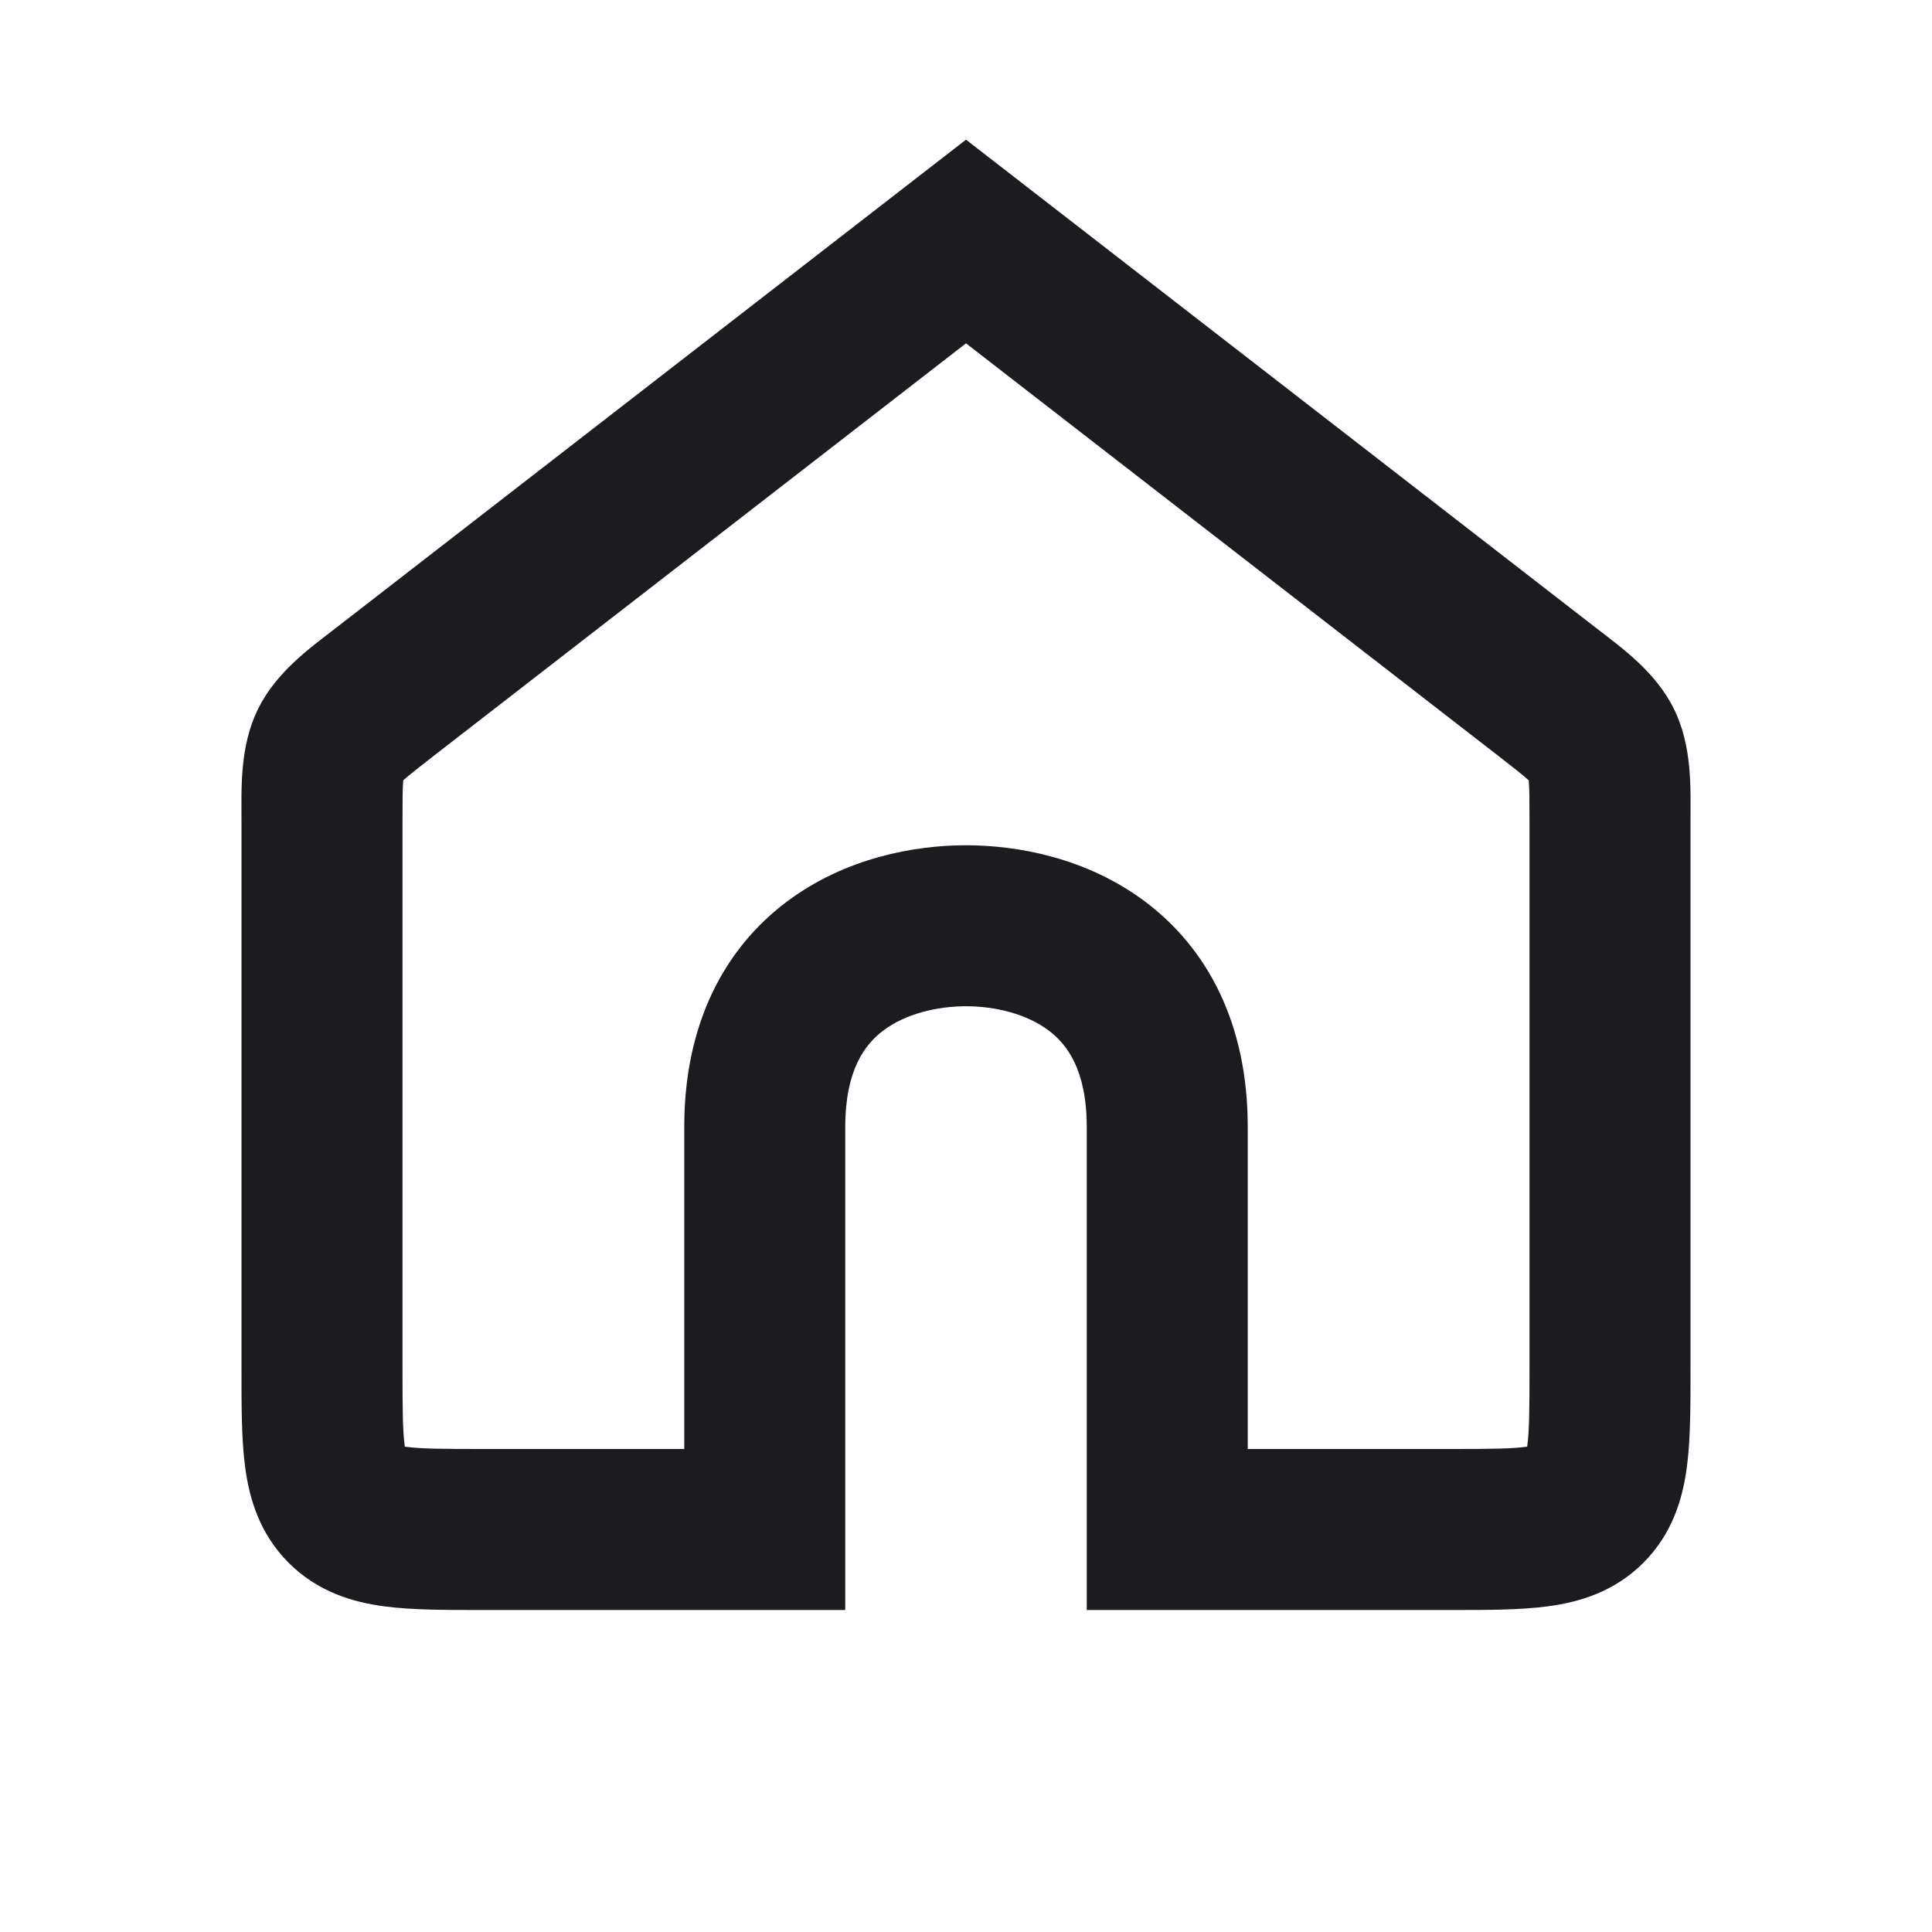
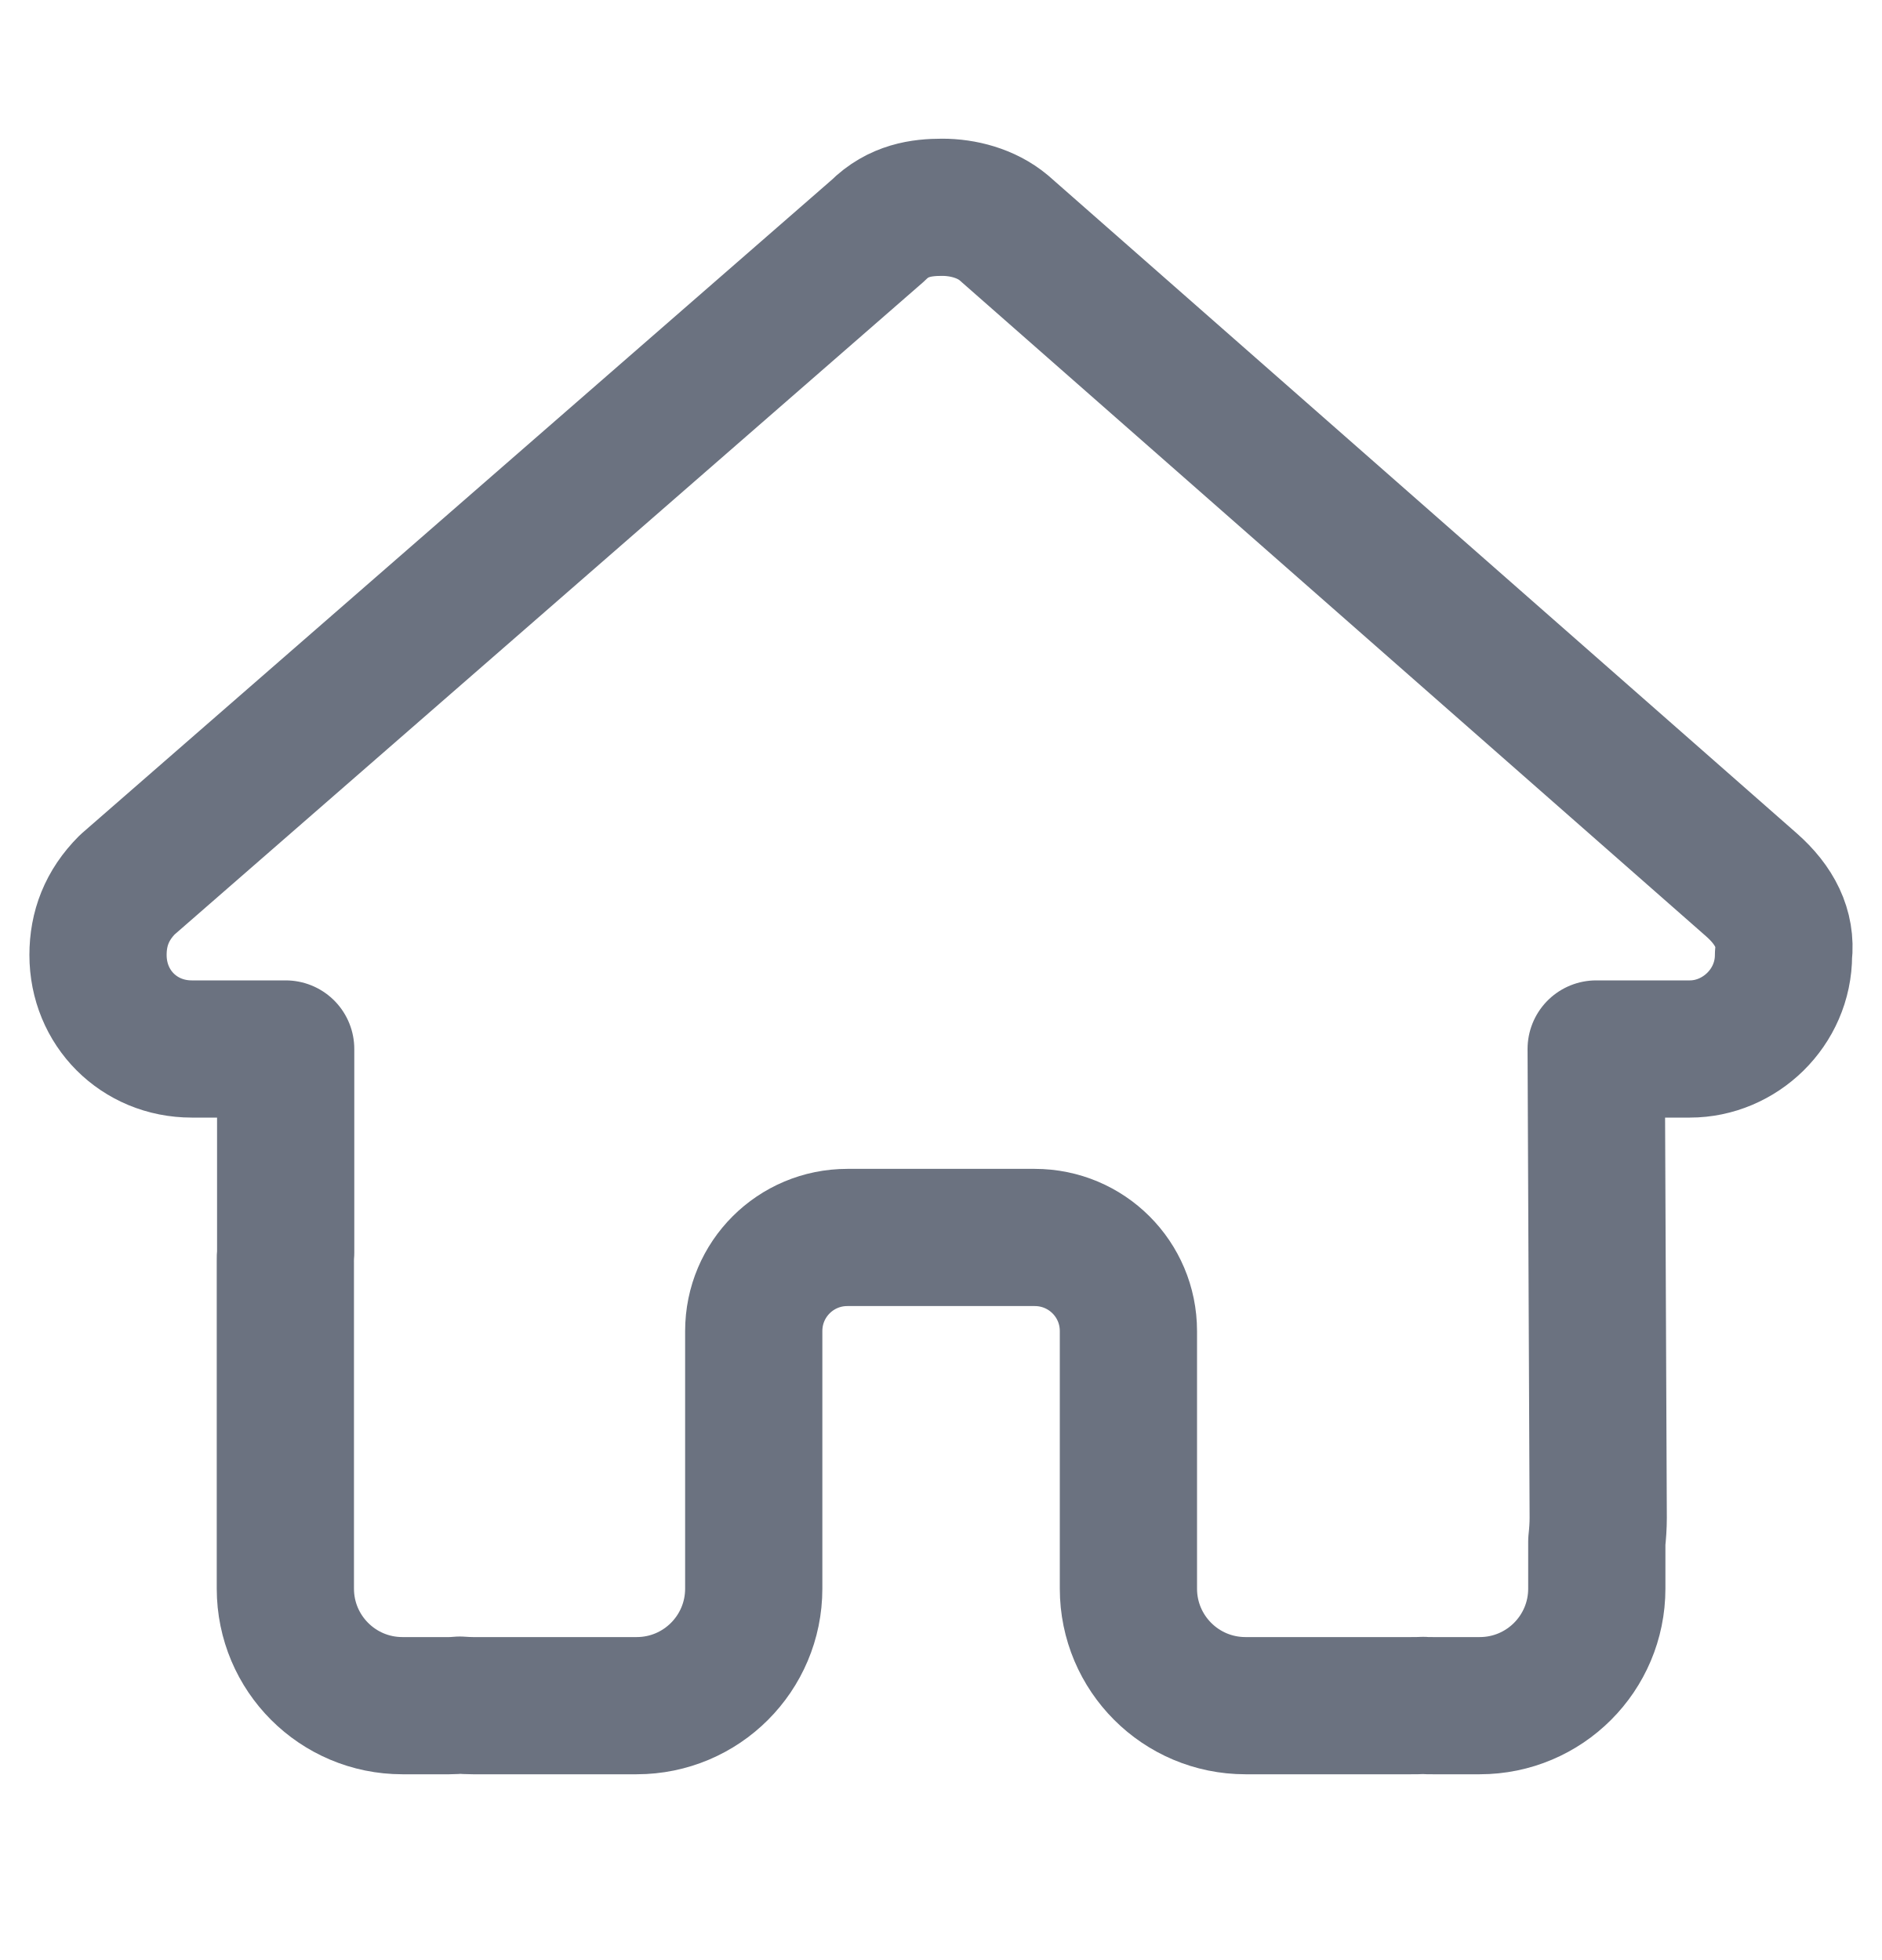
- <svg xmlns="http://www.w3.org/2000/svg" width="24" height="24" viewBox="0 0 24 24" fill="none">
-   <path d="M4.775 8.599L4.162 7.809H4.162L4.775 8.599ZM12 3L12.613 2.21L12 1.735L11.387 2.21L12 3ZM19.225 8.599L18.613 9.39L18.613 9.39L19.225 8.599ZM14.5 19H13.5V20H14.5V19ZM19.898 9.25L19 9.69L19 9.69L19.898 9.25ZM14.5 14H15.5V14L14.5 14ZM9.5 19V20H10.5V19H9.5ZM5 17V10.18H3V17H5ZM5.387 9.39L12.613 3.79L11.387 2.21L4.162 7.809L5.387 9.39ZM11.387 3.79L18.613 9.39L19.838 7.809L12.613 2.21L11.387 3.79ZM19 10.18V17H21V10.18H19ZM18 18H14.5V20H18V18ZM19 17C19 17.5 18.998 17.774 18.972 17.964C18.951 18.125 18.93 18.07 19 18L20.414 19.414C20.777 19.051 20.903 18.614 20.954 18.23C21.002 17.876 21 17.443 21 17H19ZM18 20C18.443 20 18.876 20.002 19.23 19.954C19.614 19.903 20.051 19.777 20.414 19.414L19 18C19.07 17.93 19.125 17.951 18.964 17.972C18.774 17.998 18.5 18 18 18V20ZM18.613 9.39C18.816 9.548 18.919 9.628 18.987 9.691C19.041 9.742 19.022 9.735 19 9.69L20.796 8.81C20.568 8.345 20.141 8.044 19.838 7.809L18.613 9.39ZM21 10.18C21 9.797 21.024 9.275 20.796 8.81L19 9.69C18.978 9.646 18.985 9.626 18.991 9.7C18.999 9.793 19 9.923 19 10.18H21ZM5 10.18C5 9.923 5.001 9.793 5.009 9.7C5.015 9.626 5.022 9.646 5 9.69L3.204 8.81C2.976 9.275 3 9.797 3 10.18H5ZM4.162 7.809C3.859 8.044 3.432 8.345 3.204 8.81L5 9.69C4.978 9.735 4.958 9.742 5.013 9.691C5.082 9.628 5.184 9.548 5.387 9.39L4.162 7.809ZM3 17C3 17.443 2.998 17.876 3.046 18.23C3.097 18.614 3.223 19.051 3.586 19.414L5 18C5.07 18.07 5.049 18.125 5.028 17.964C5.002 17.774 5 17.5 5 17H3ZM6 18C5.5 18 5.226 17.998 5.036 17.972C4.875 17.951 4.93 17.93 5 18L3.586 19.414C3.949 19.777 4.386 19.903 4.769 19.954C5.124 20.002 5.557 20 6 20V18ZM12 12.5C12.36 12.5 12.751 12.594 13.025 12.8C13.251 12.969 13.5 13.286 13.5 14L15.5 14C15.5 12.714 14.999 11.781 14.225 11.2C13.499 10.656 12.64 10.5 12 10.5V12.5ZM13.5 14V19H15.5V14H13.5ZM12 10.5C11.36 10.5 10.501 10.656 9.775 11.2C9.001 11.781 8.5 12.714 8.5 14H10.5C10.5 13.286 10.749 12.969 10.975 12.8C11.249 12.594 11.64 12.5 12 12.5V10.5ZM8.5 14V19H10.5V14H8.5ZM9.5 18H6V20H9.5V18Z" fill="#1C1B1F" />
+ <svg xmlns="http://www.w3.org/2000/svg" width="24" height="25" viewBox="0 0 24 25" fill="none">
+   <path d="M22.744 12.181C22.744 12.853 22.184 13.38 21.55 13.38H20.355L20.381 19.36C20.381 19.46 20.374 19.561 20.363 19.662V20.263C20.363 21.088 19.695 21.756 18.87 21.756H18.272C18.231 21.756 18.19 21.756 18.149 21.753C18.097 21.756 18.045 21.756 17.992 21.756H16.779H15.883C15.058 21.756 14.39 21.088 14.39 20.263V19.367V16.978C14.39 16.317 13.856 15.784 13.195 15.784H10.806C10.146 15.784 9.612 16.317 9.612 16.978V19.367V20.263C9.612 21.088 8.944 21.756 8.119 21.756H7.223H6.032C5.976 21.756 5.92 21.753 5.864 21.749C5.819 21.753 5.774 21.756 5.73 21.756H5.132C4.307 21.756 3.639 21.088 3.639 20.263V16.082C3.639 16.049 3.639 16.011 3.643 15.978V13.38H2.445C1.773 13.38 1.25 12.857 1.25 12.181C1.25 11.845 1.362 11.547 1.623 11.285L11.195 2.942C11.456 2.681 11.755 2.644 12.016 2.644C12.277 2.644 12.576 2.718 12.8 2.905L22.334 11.285C22.632 11.547 22.782 11.845 22.744 12.181Z" stroke="#6B7280" stroke-width="1.75" stroke-linejoin="round" />
</svg>
